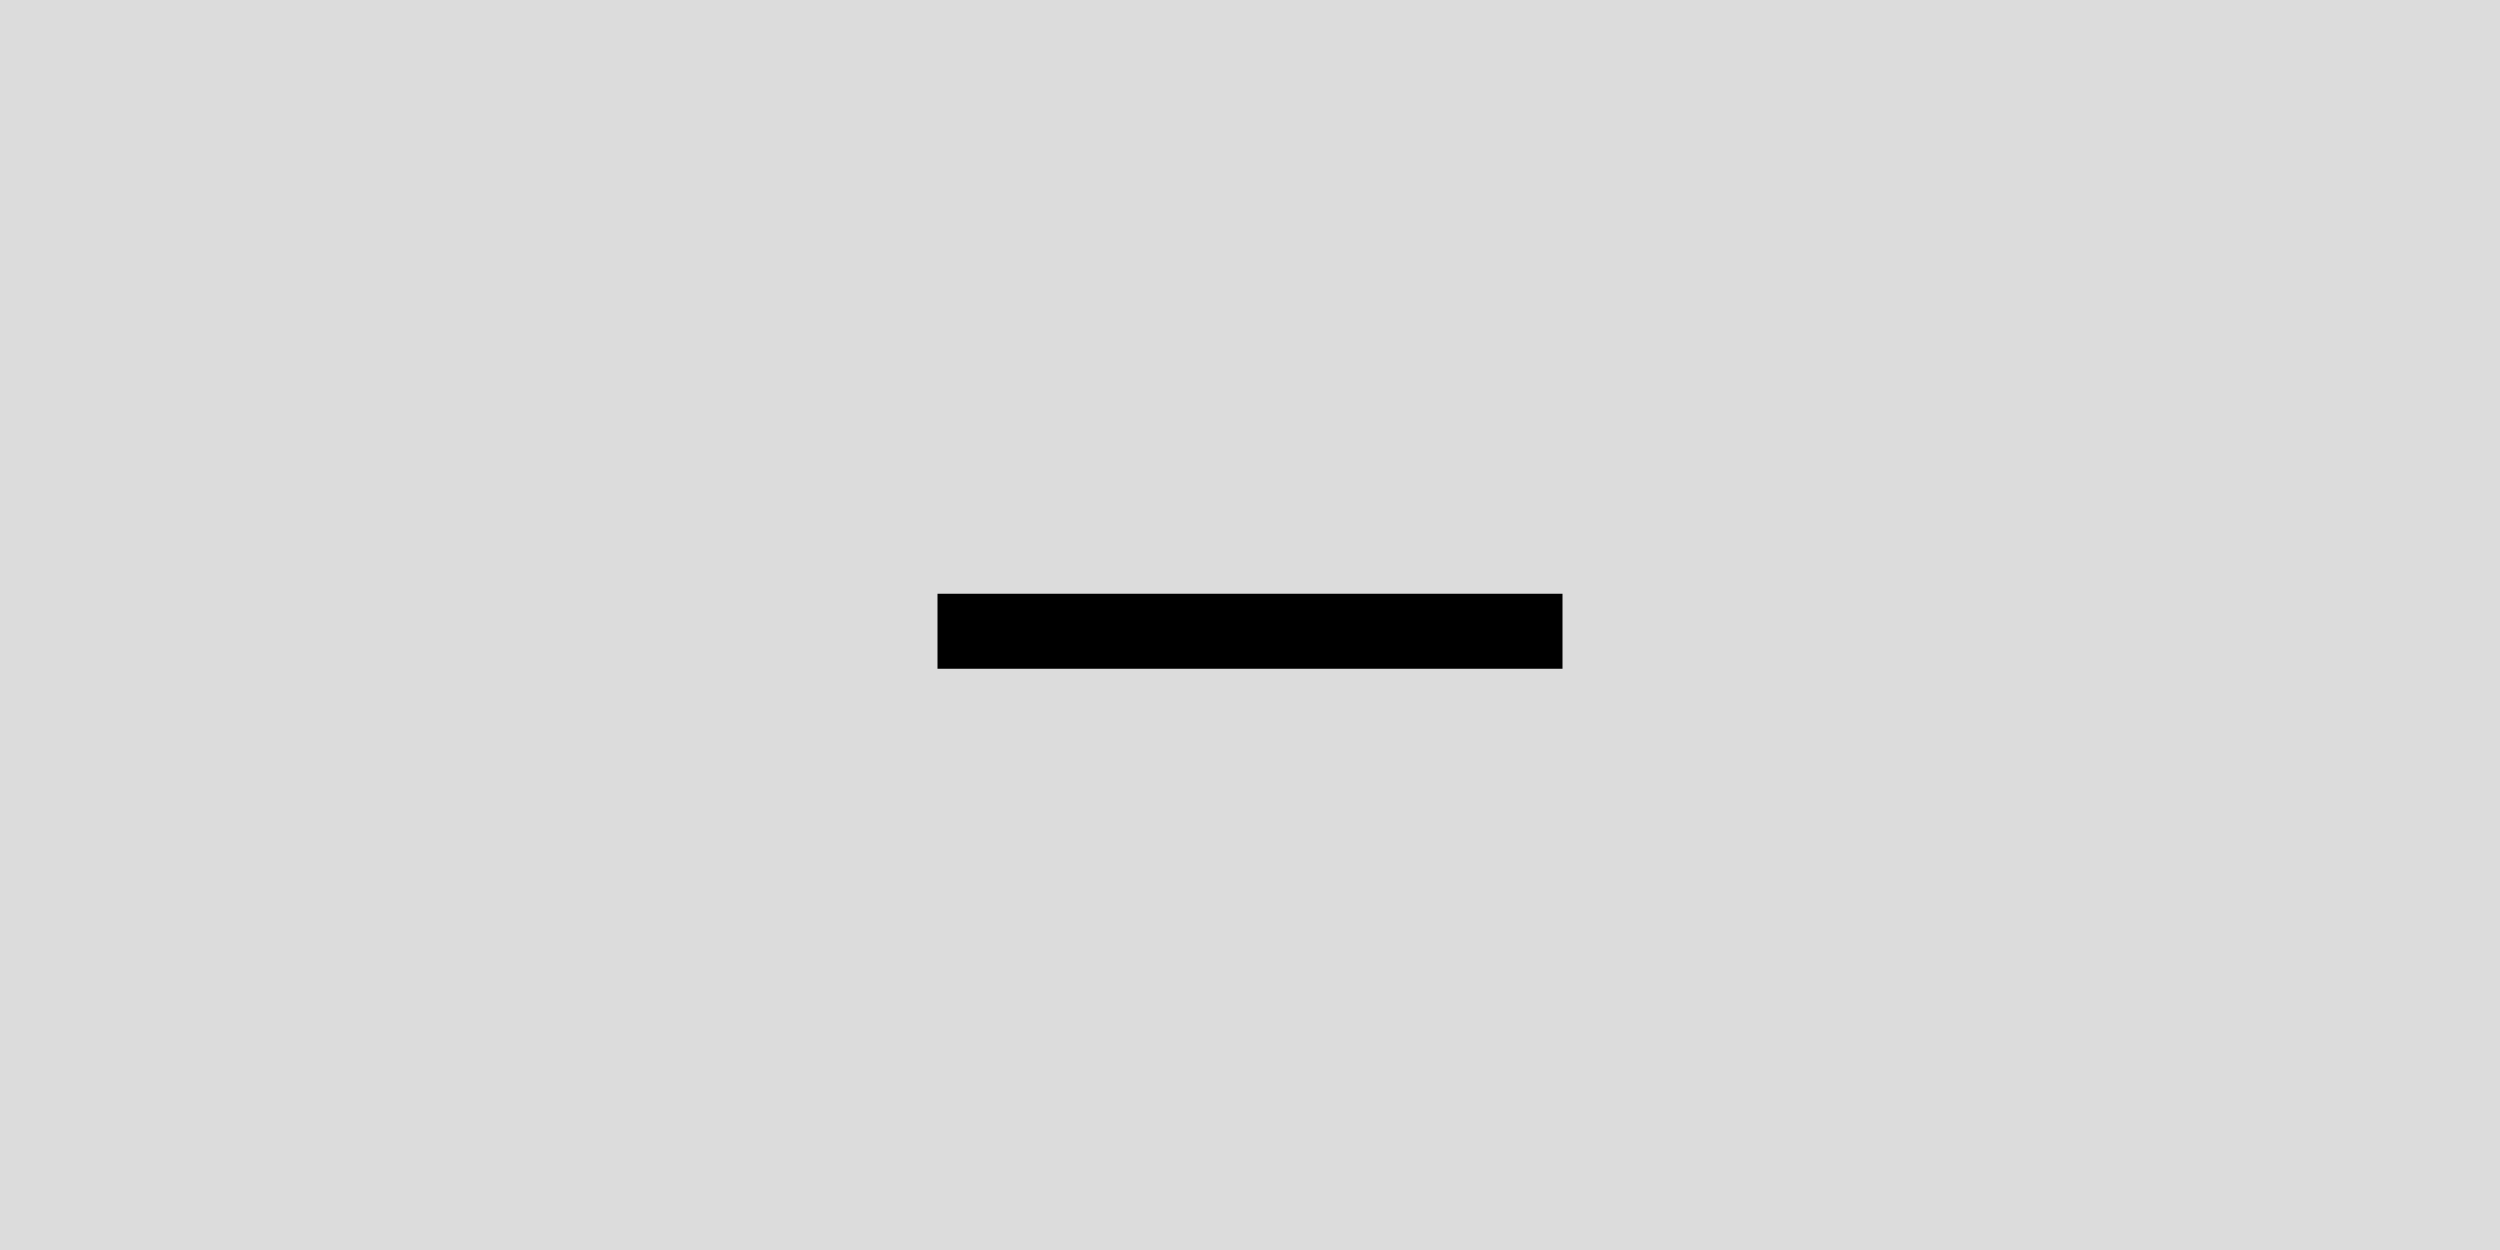
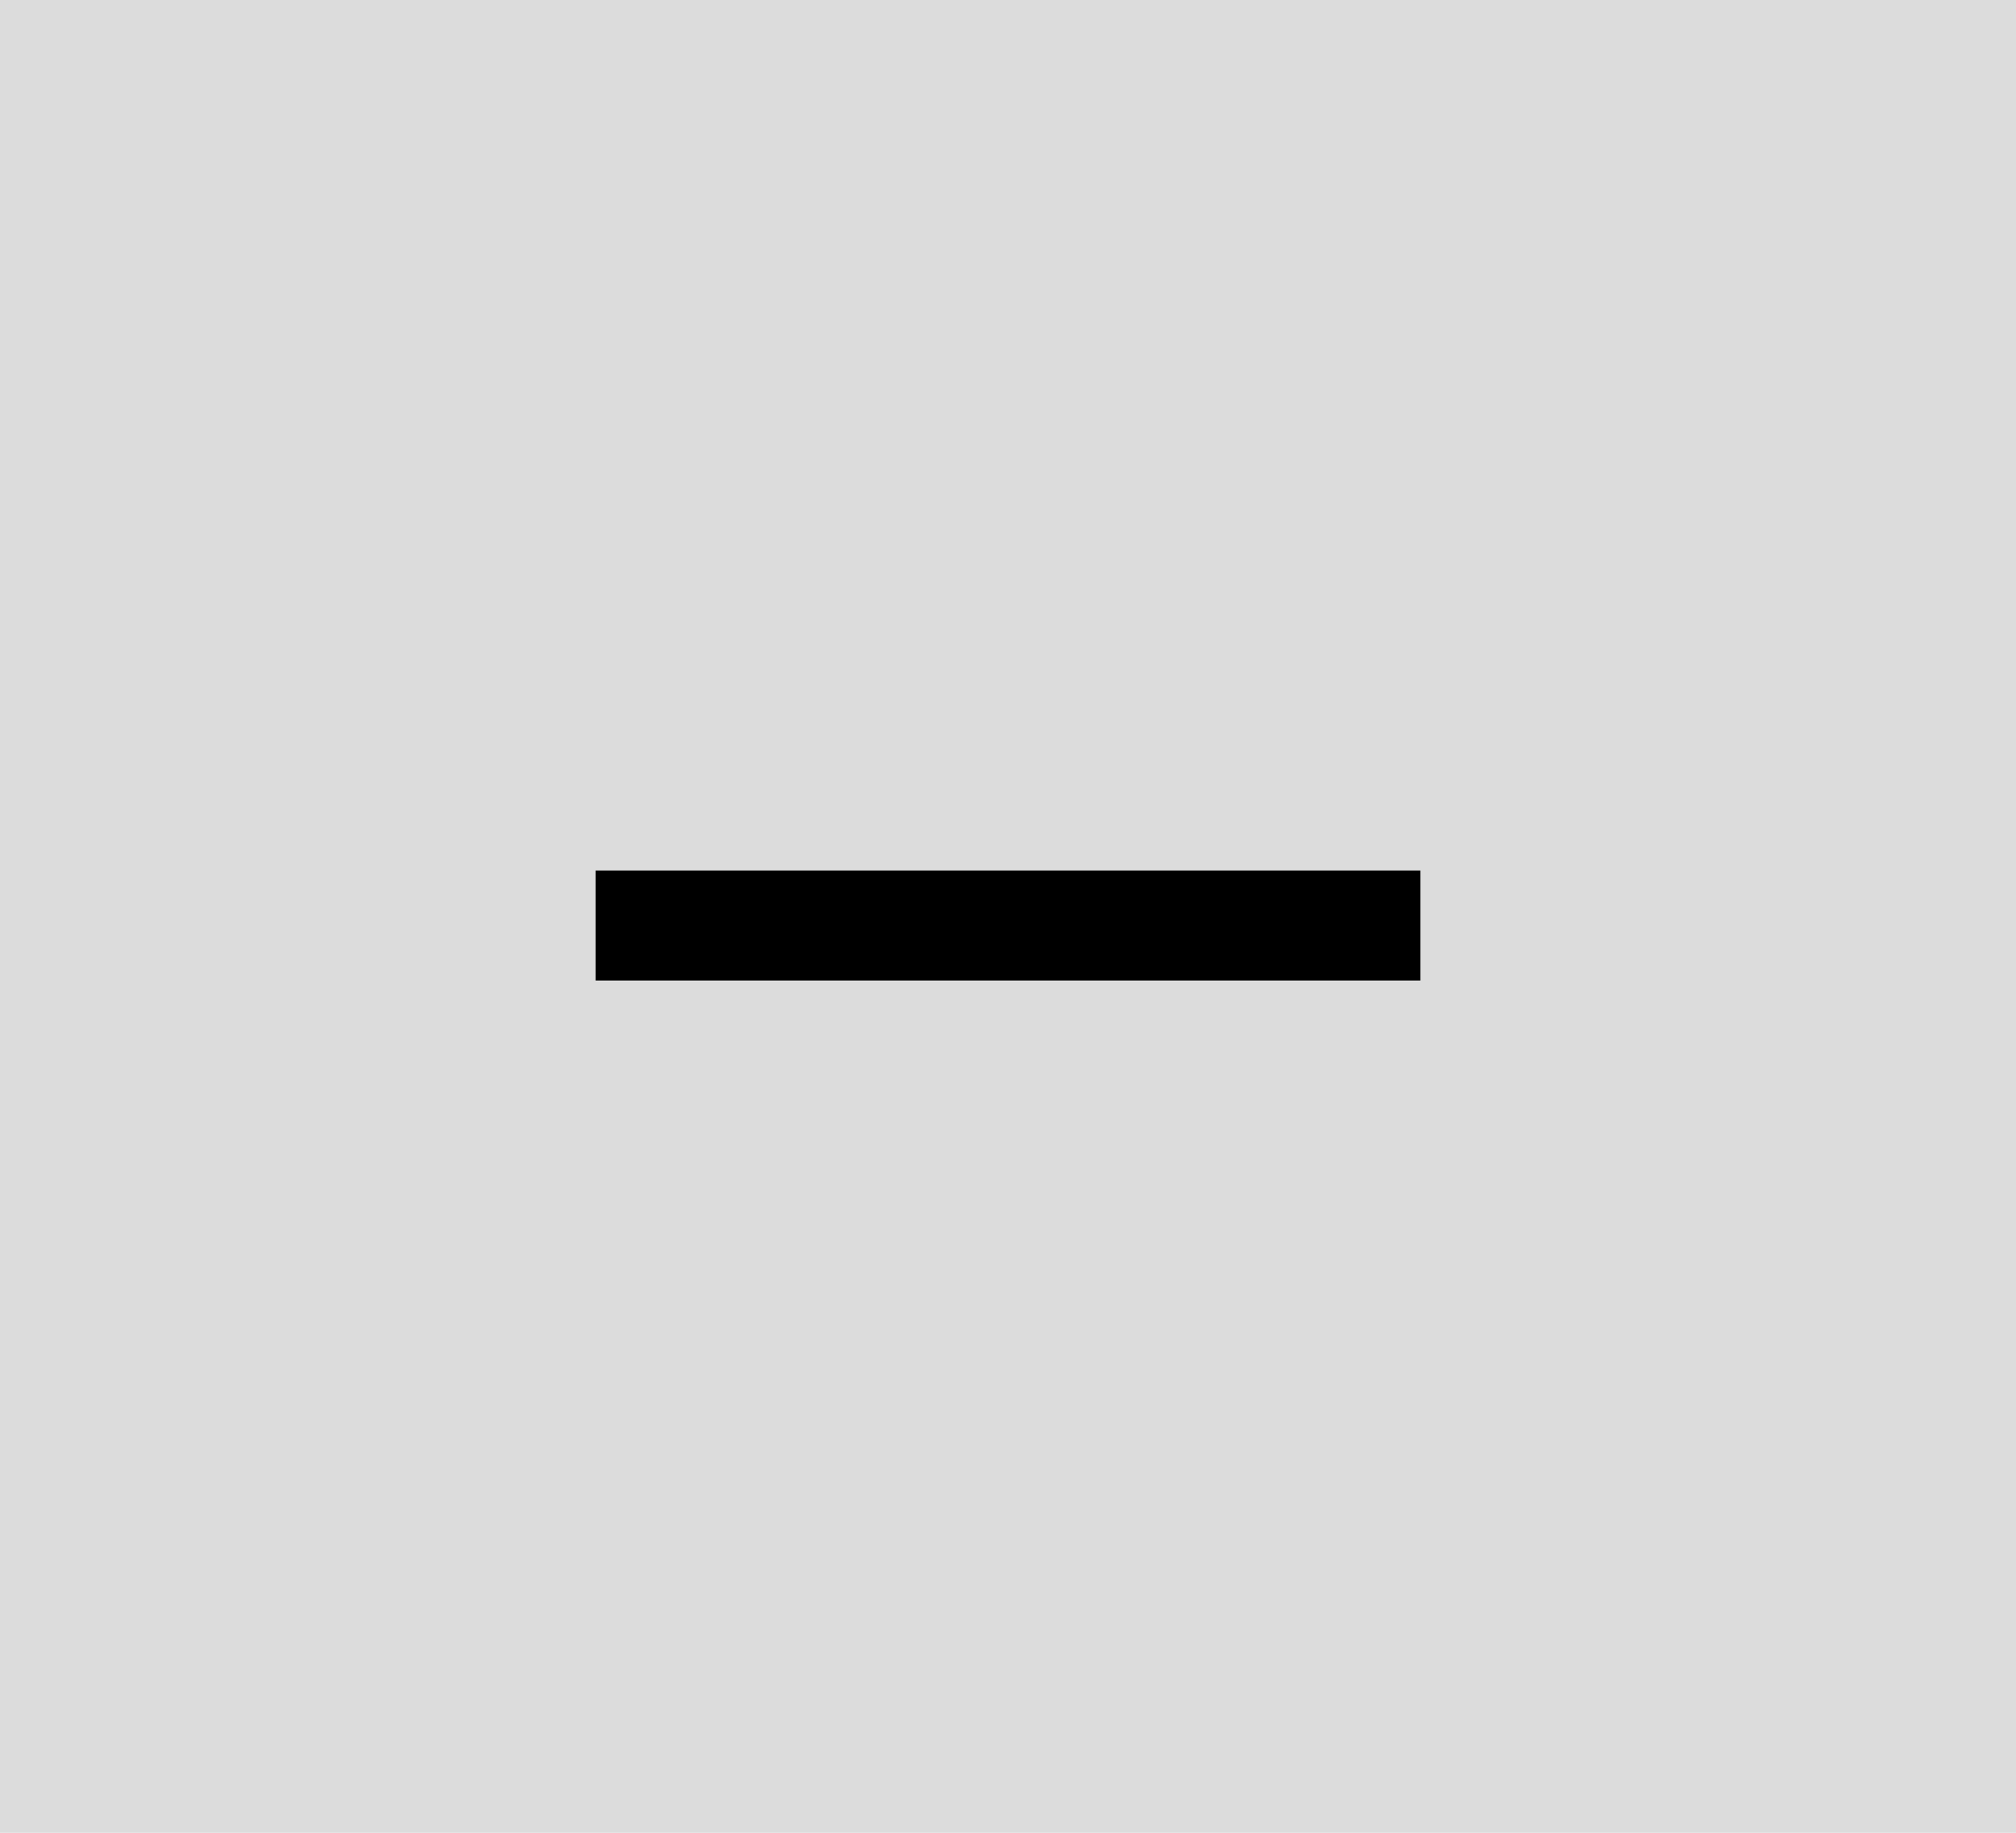
- <svg xmlns="http://www.w3.org/2000/svg" width="40" height="20" viewBox="0 0 40 20">
-   <rect width="40" height="20" fill="currentColor" fill-opacity="0.14" />
-   <rect x="15" y="9.5" width="10" height="1.2" fill="currentColor" />
+ <svg xmlns="http://www.w3.org/2000/svg" width="22" height="20" viewBox="0 0 22 20">
+   <rect width="22" height="20" fill="currentColor" fill-opacity="0.14" />
+   <rect x="6.5" y="9.5" width="9" height="1.2" fill="currentColor" />
</svg>
